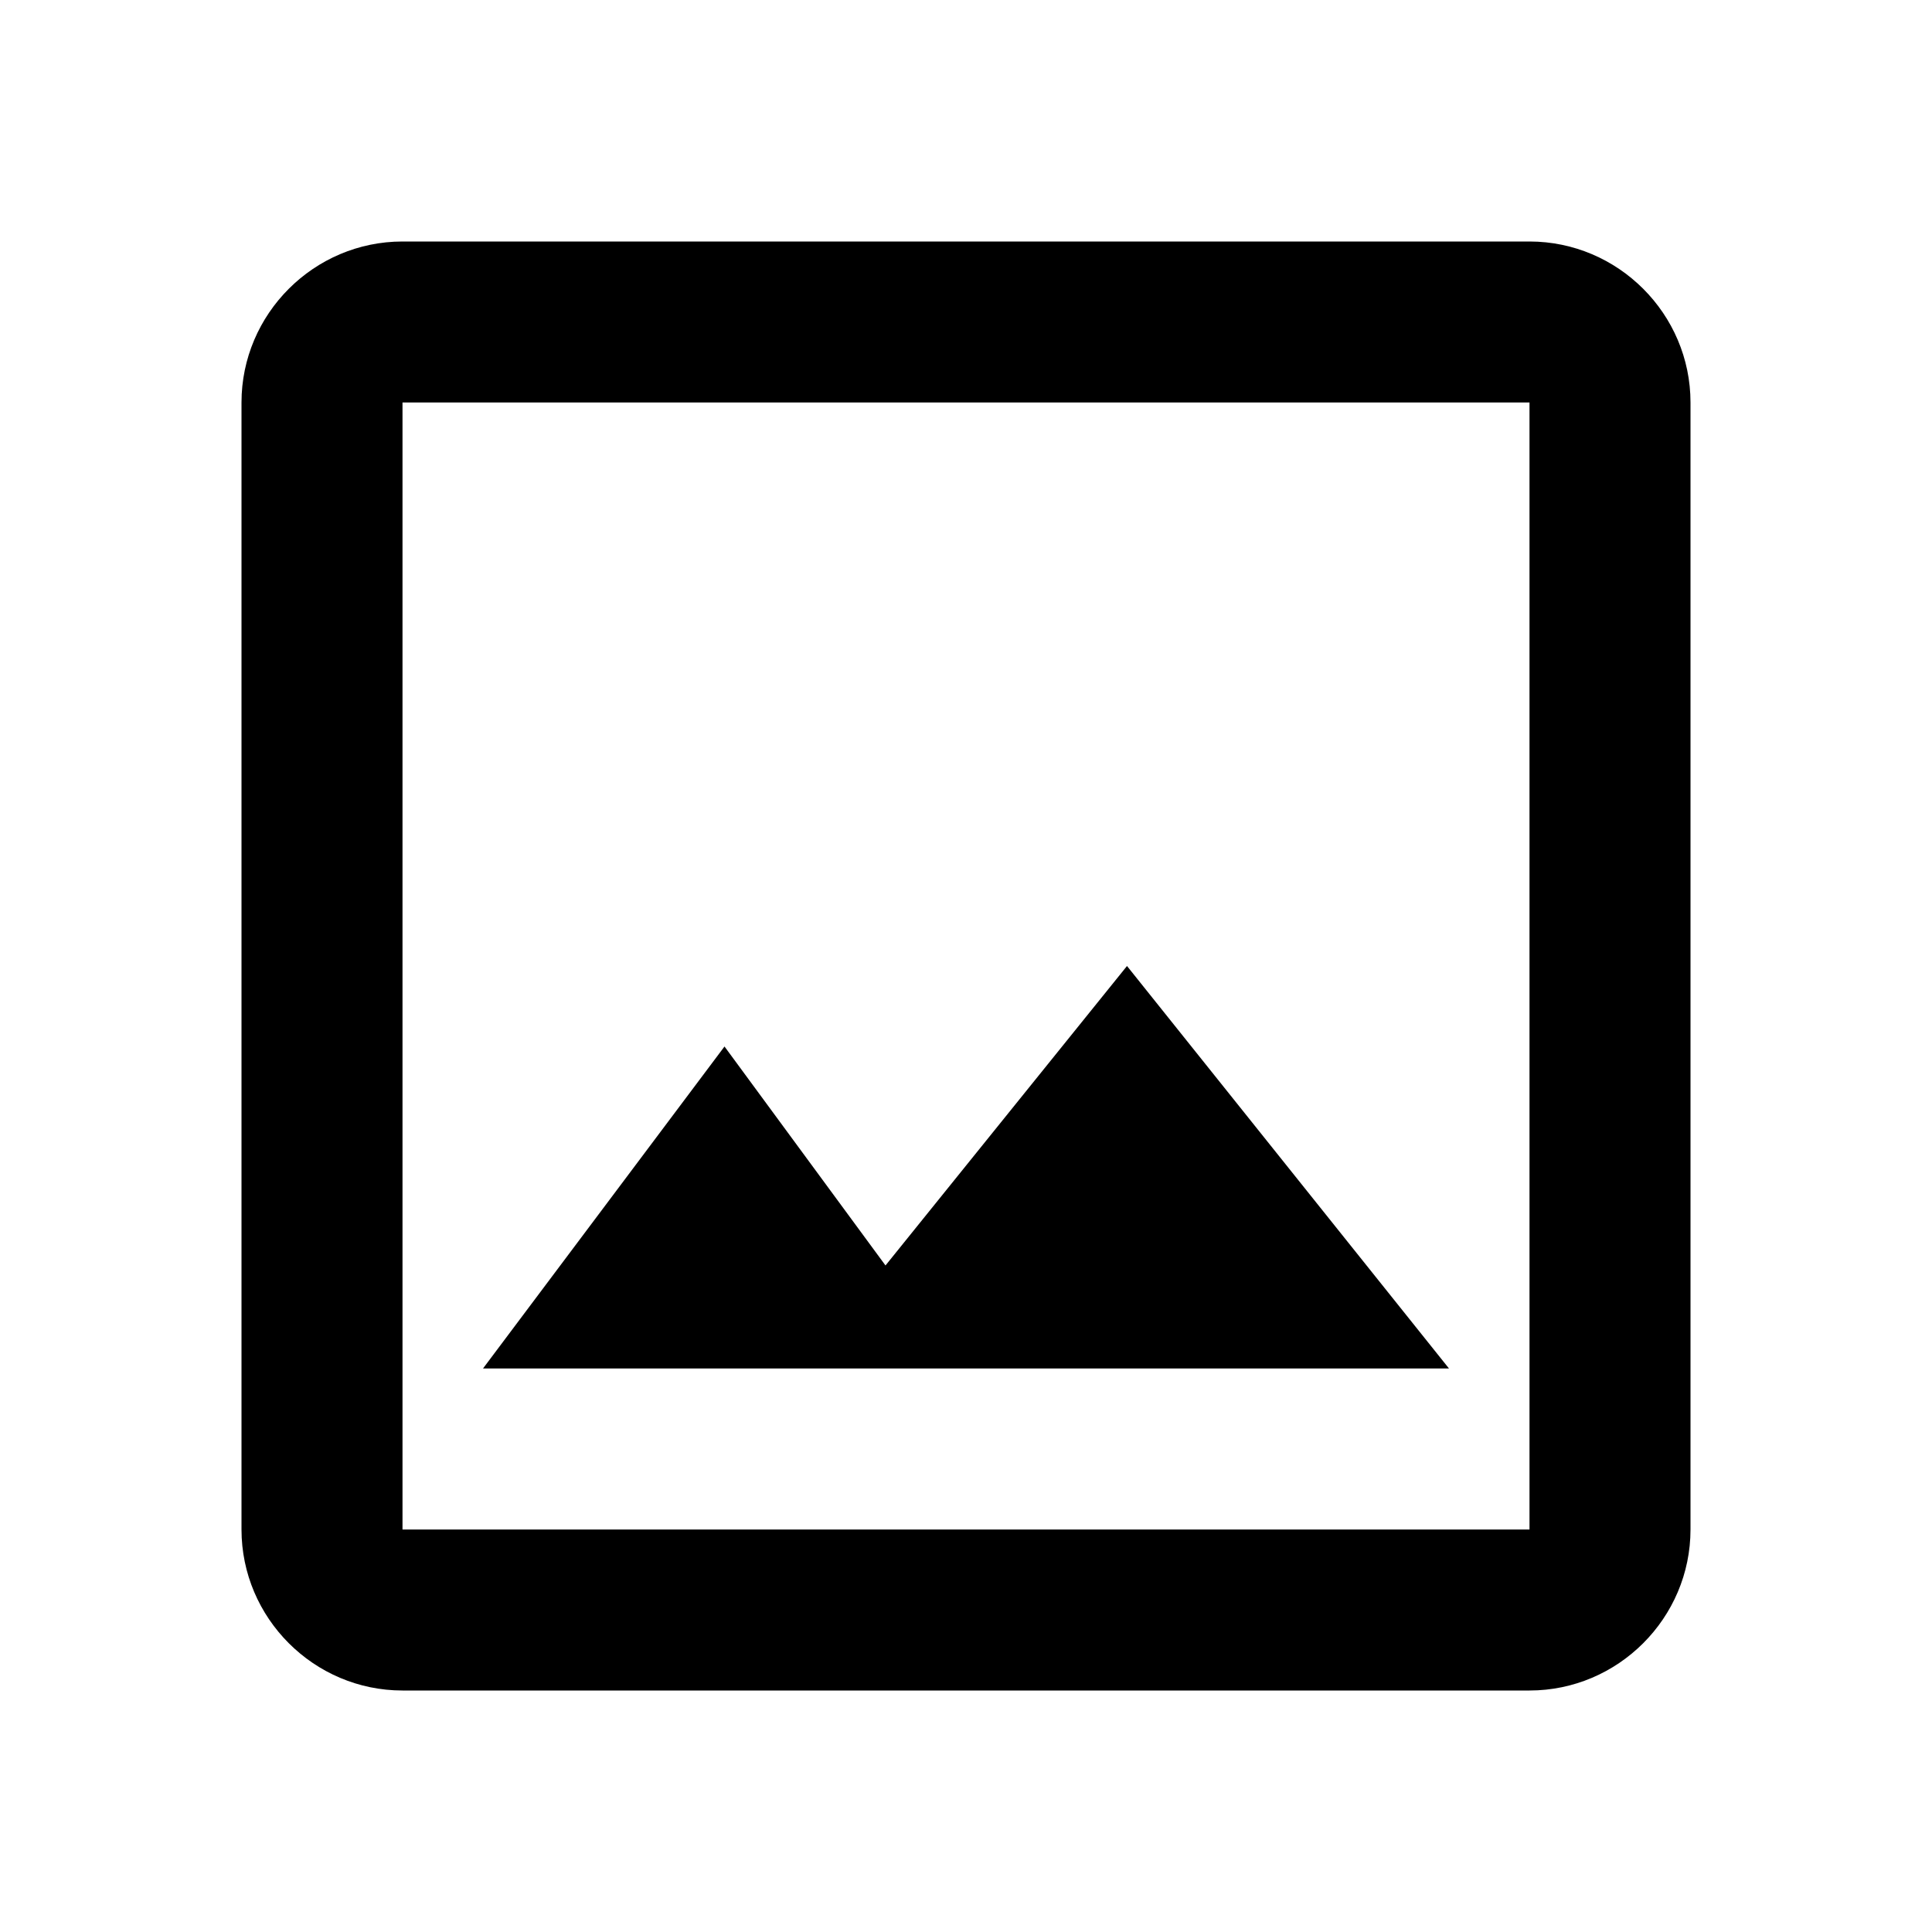
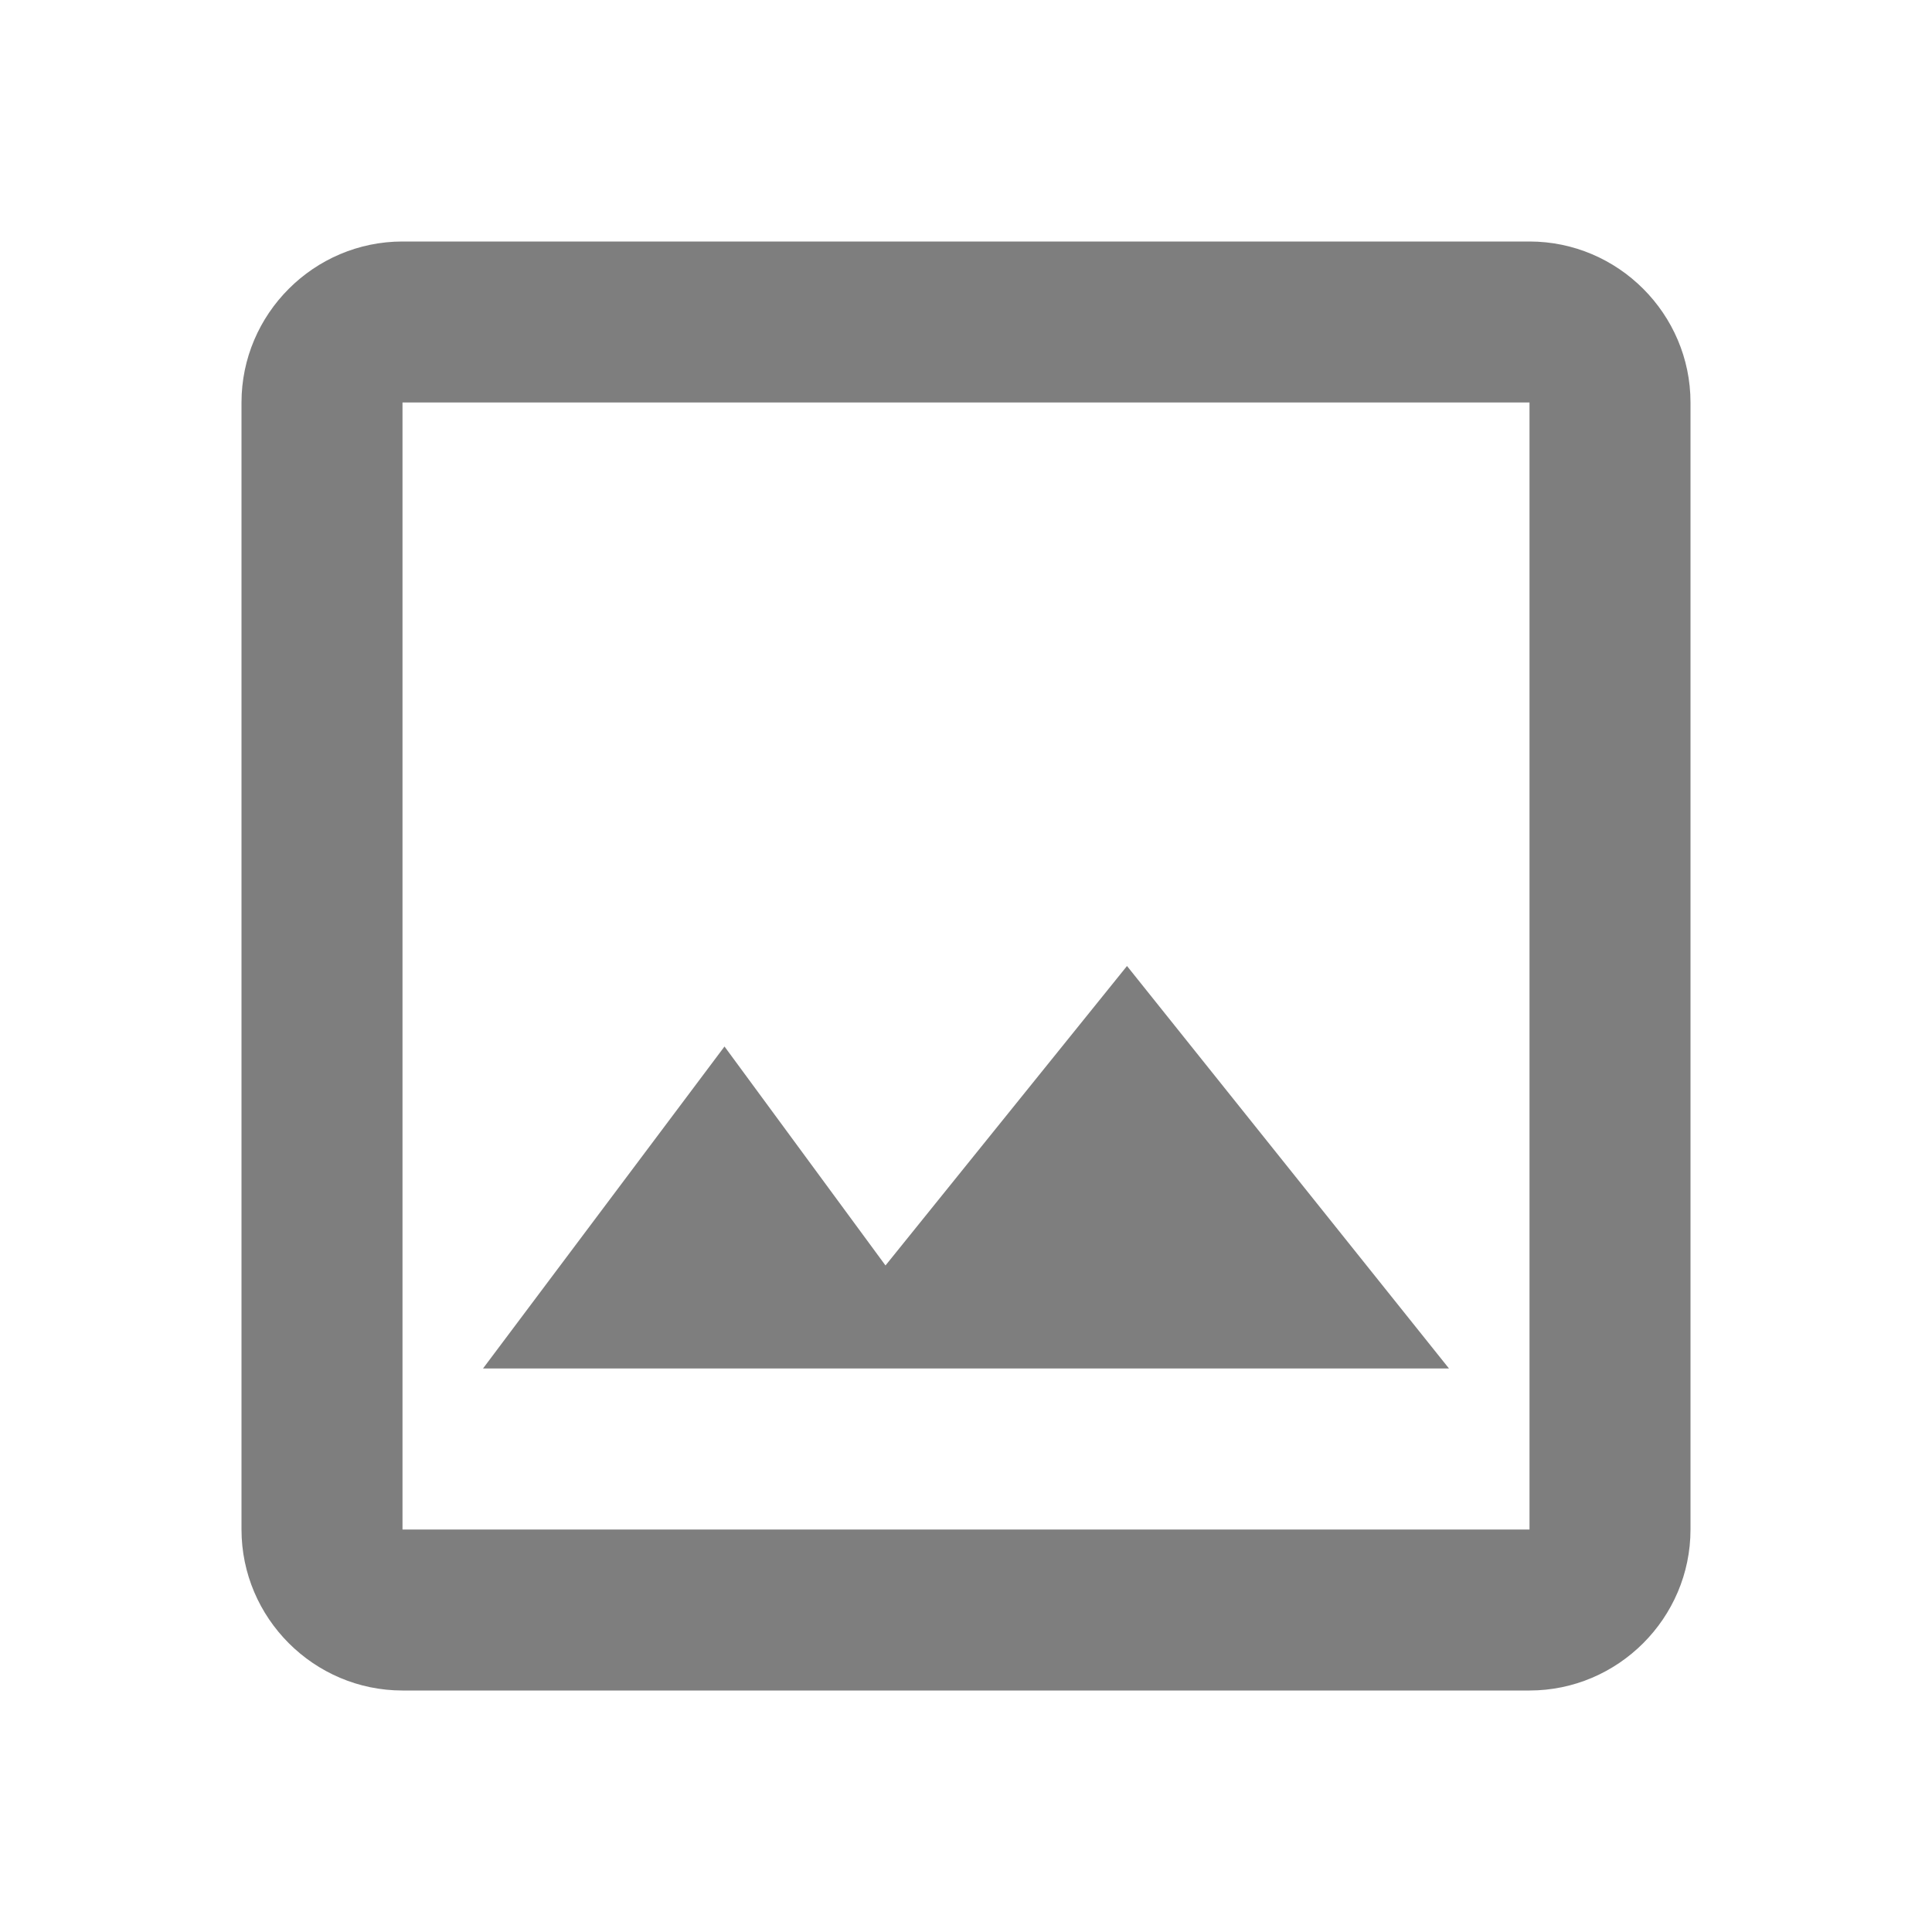
<svg xmlns="http://www.w3.org/2000/svg" width="24" height="24" viewBox="0 0 24 24">
-   <path d="M19 3H5c-1.1 0-2 .9-2 2v14c0 1.1.9 2 2 2h14c1.1 0 2-.9 2-2V5c0-1.1-.9-2-2-2m0 16H5V5h14zm-5-7-3 3.72L9 13l-3 4h12z" />
+   <path fill="#7e7e7e" d="M19 3H5c-1.1 0-2 .9-2 2v14c0 1.1.9 2 2 2h14c1.1 0 2-.9 2-2V5c0-1.1-.9-2-2-2m0 16H5V5h14zm-5-7-3 3.72L9 13l-3 4h12z" />
</svg>
